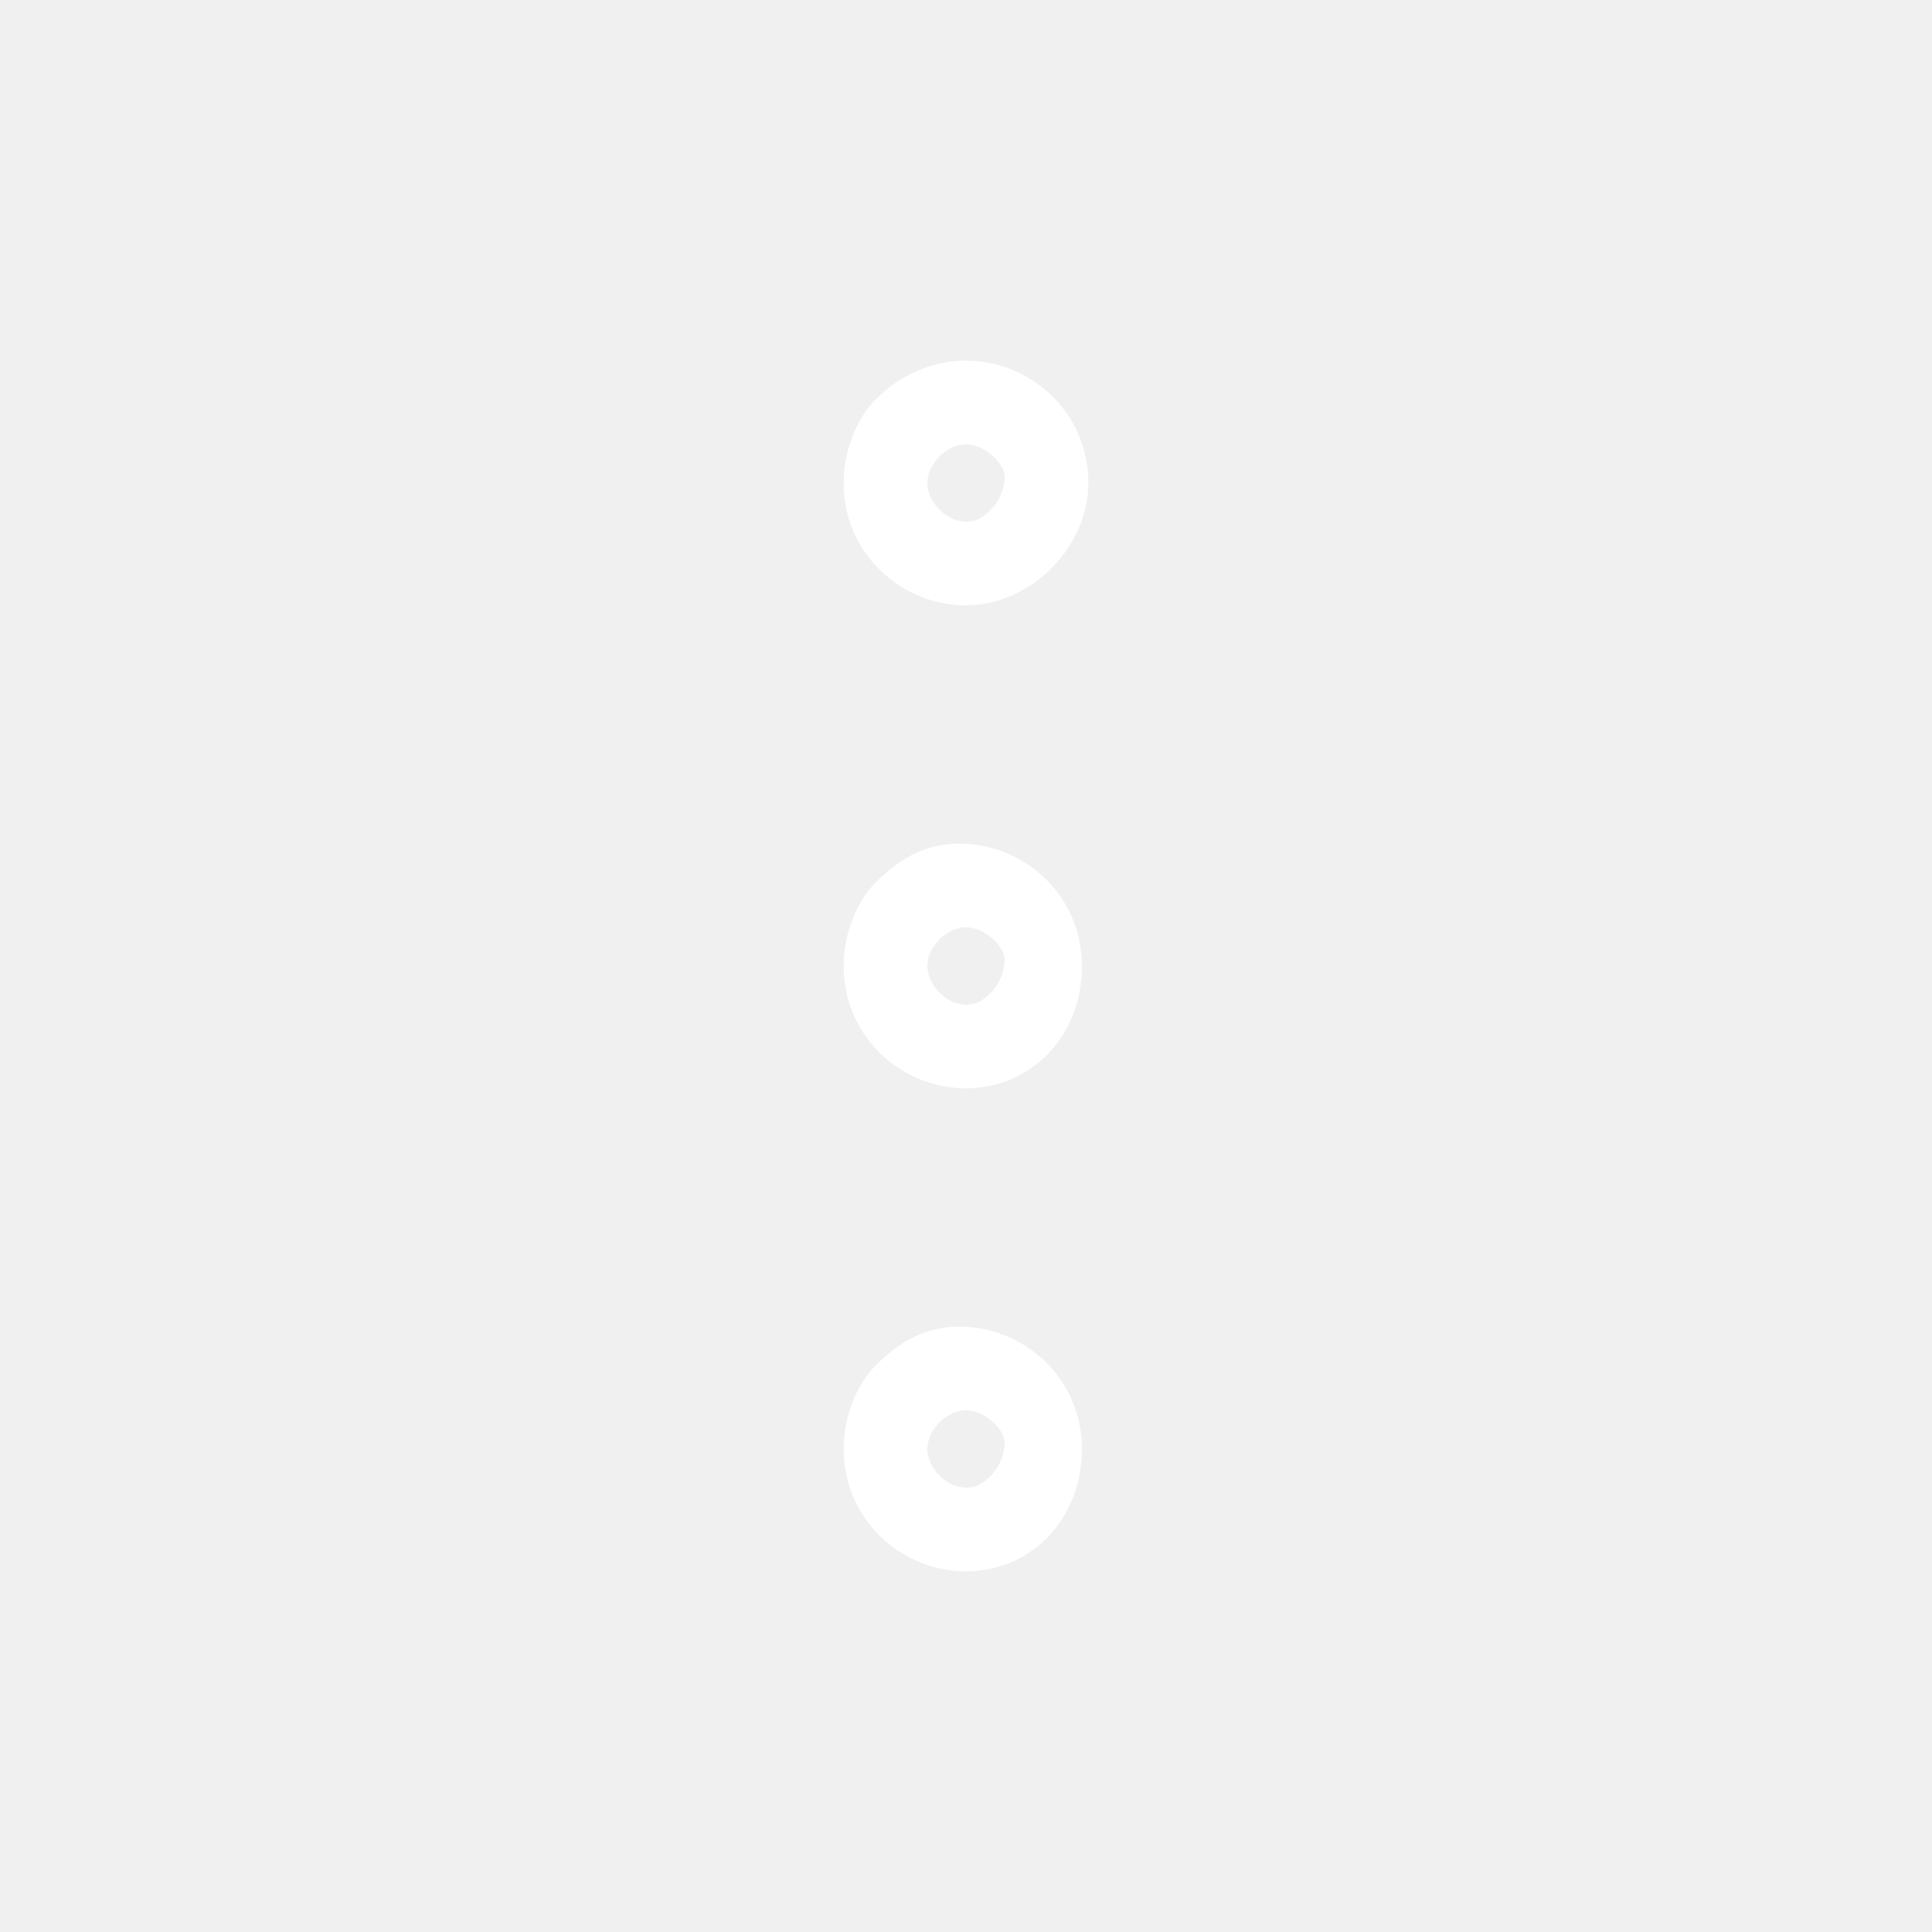
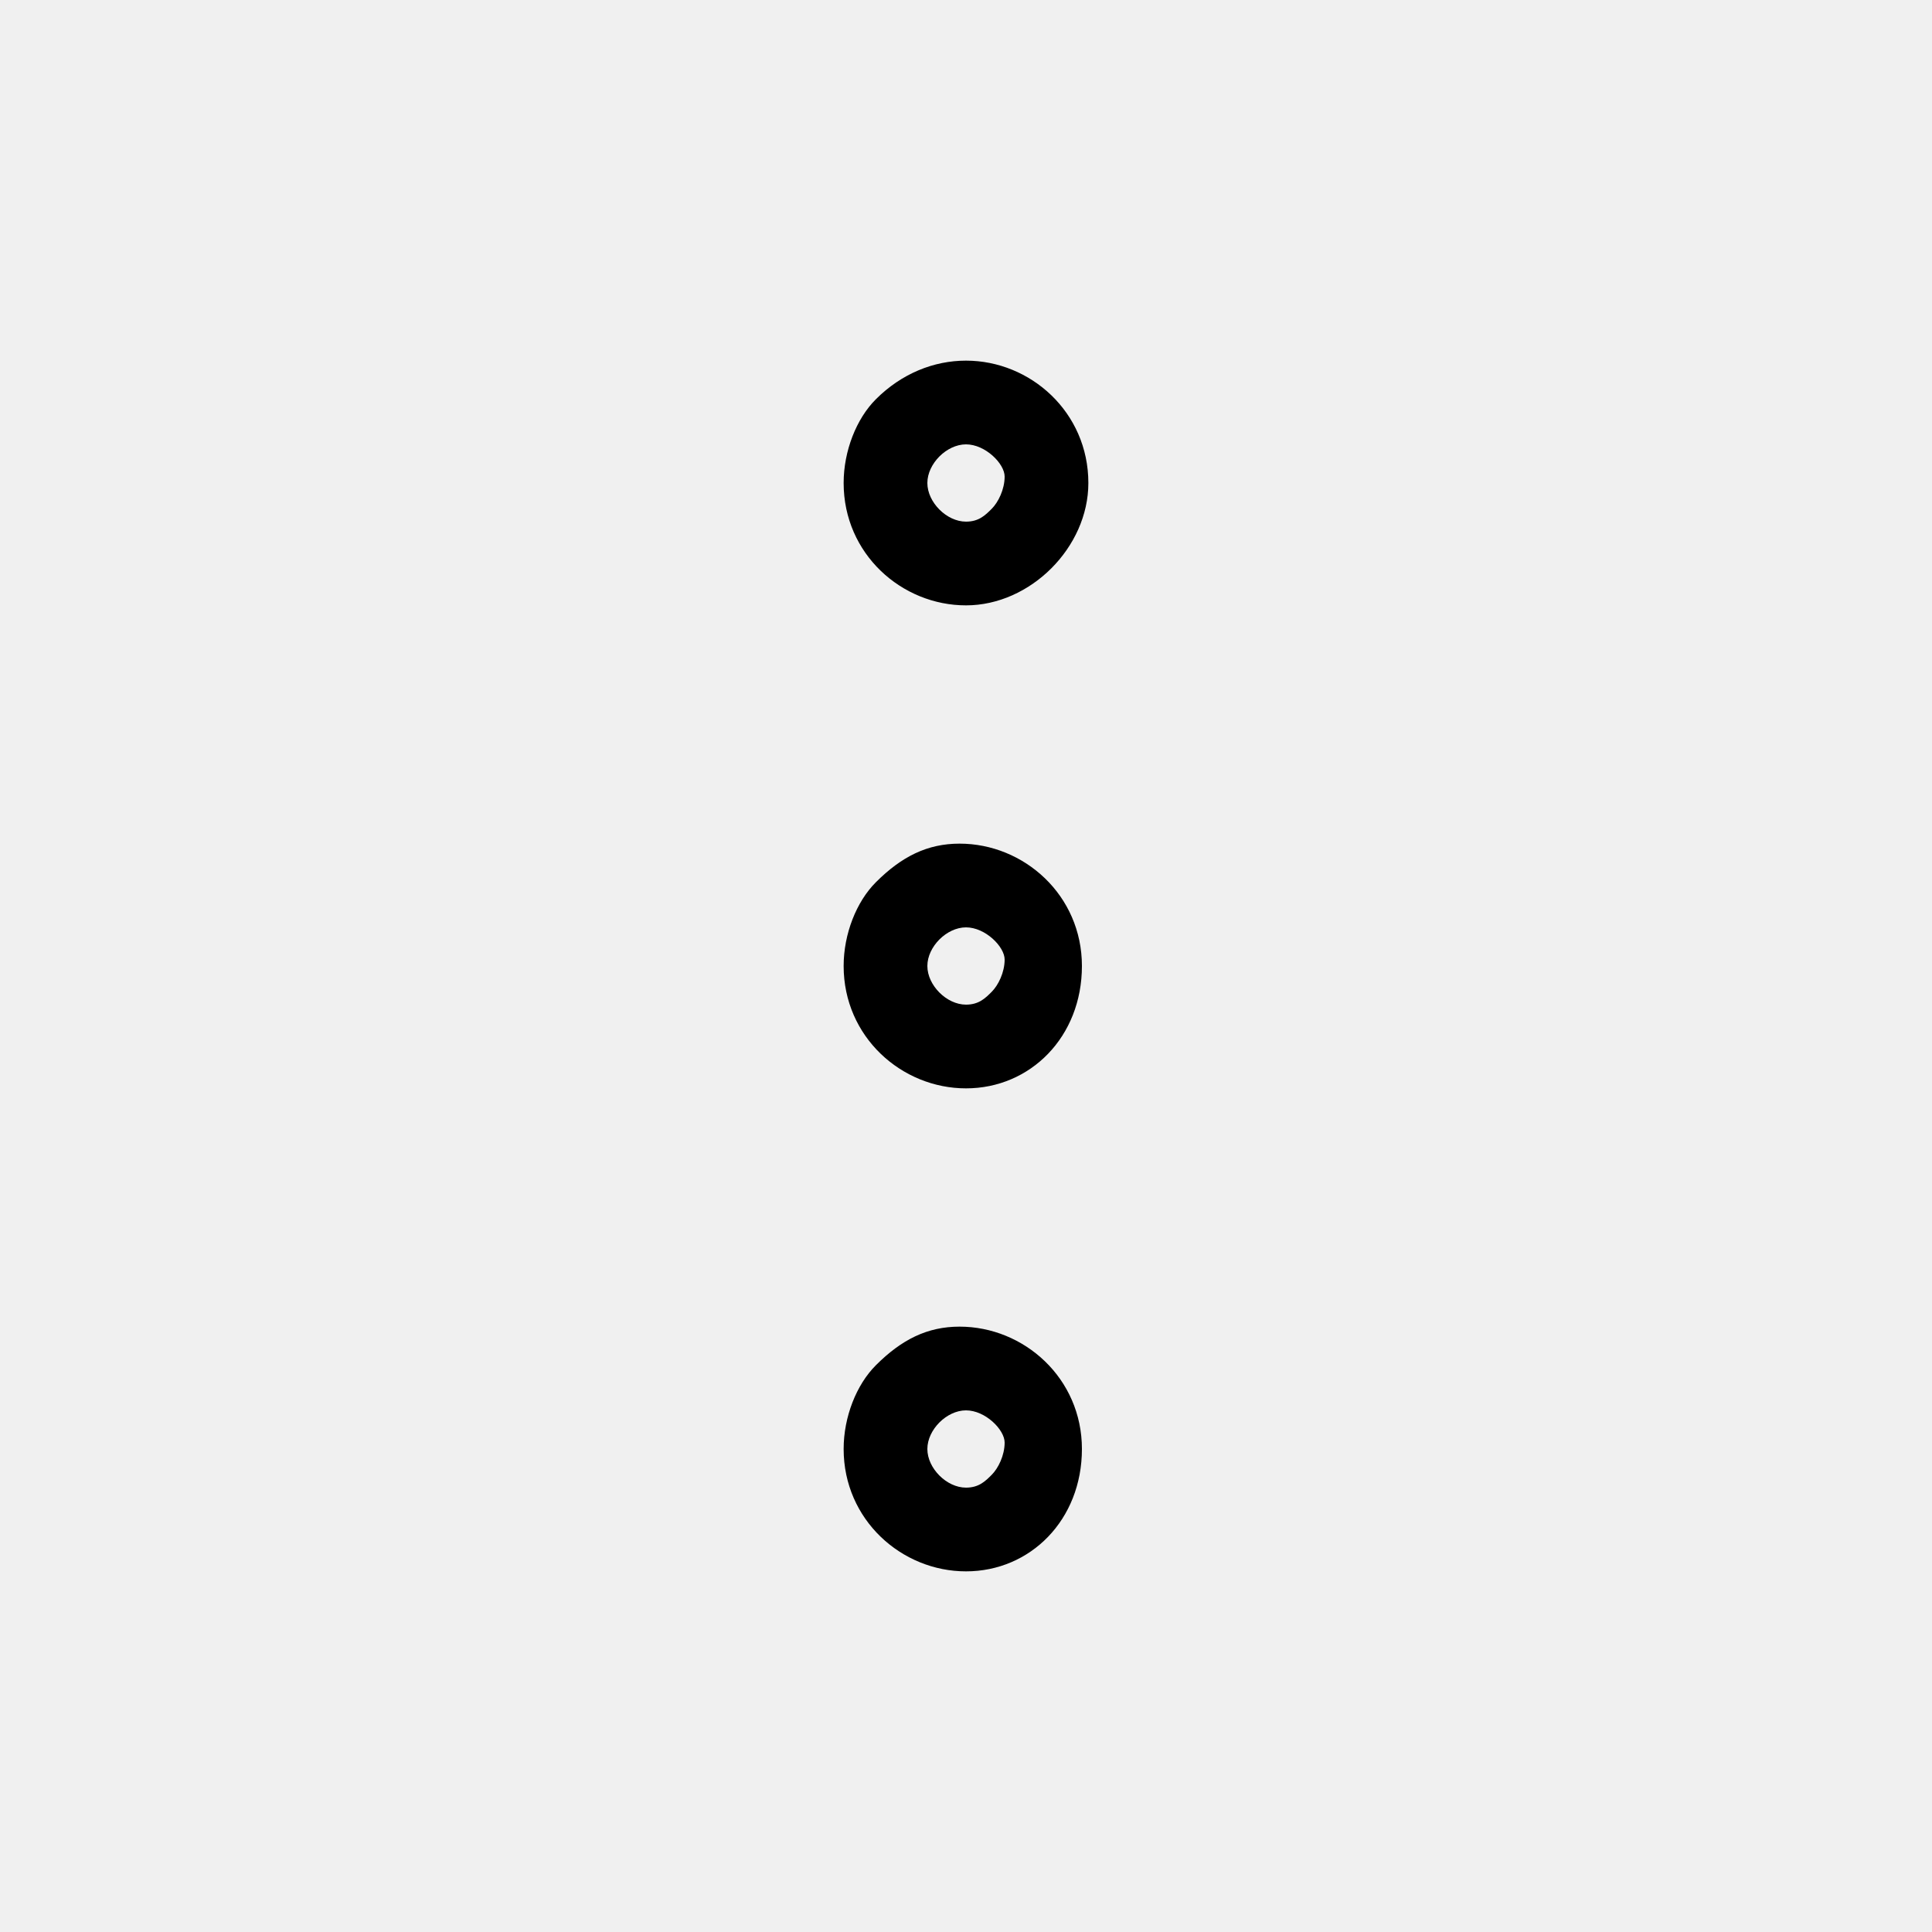
<svg xmlns="http://www.w3.org/2000/svg" version="1.1" id="Слой_1" x="0px" y="0px" viewBox="0 0 30 30" style="enable-background:new 0 0 30 30;" xml:space="preserve">
-   <style type="text/css">
- 	.st0{fill:#FFFFFF;}
- </style>
-   <path class="st0" d="M15,24.4c-1,0-1.9-0.8-1.9-1.9c0-0.5,0.2-1,0.5-1.3c0.4-0.4,0.8-0.6,1.3-0.6c1,0,1.9,0.8,1.9,1.9  S16,24.4,15,24.4z M15,21.9c-0.3,0-0.6,0.3-0.6,0.6s0.3,0.6,0.6,0.6c0.2,0,0.3-0.1,0.4-0.2c0.1-0.1,0.2-0.3,0.2-0.5  C15.6,22.2,15.3,21.9,15,21.9z" />
-   <path class="st0" d="M15,16.9c-1,0-1.9-0.8-1.9-1.9c0-0.5,0.2-1,0.5-1.3c0.4-0.4,0.8-0.6,1.3-0.6c1,0,1.9,0.8,1.9,1.9  S16,16.9,15,16.9z M15,14.4c-0.3,0-0.6,0.3-0.6,0.6c0,0.3,0.3,0.6,0.6,0.6c0.2,0,0.3-0.1,0.4-0.2c0.1-0.1,0.2-0.3,0.2-0.5  C15.6,14.7,15.3,14.4,15,14.4z" />
-   <path class="st0" d="M15,9.4c-1,0-1.9-0.8-1.9-1.9c0-0.5,0.2-1,0.5-1.3C14,5.8,14.5,5.6,15,5.6c1,0,1.9,0.8,1.9,1.9  C16.9,8.5,16,9.4,15,9.4z M15,6.9c-0.3,0-0.6,0.3-0.6,0.6c0,0.3,0.3,0.6,0.6,0.6c0.2,0,0.3-0.1,0.4-0.2c0.1-0.1,0.2-0.3,0.2-0.5  C15.6,7.2,15.3,6.9,15,6.9z" />
+   <path d="M15,24.4c-1,0-1.9-0.8-1.9-1.9c0-0.5,0.2-1,0.5-1.3c0.4-0.4,0.8-0.6,1.3-0.6c1,0,1.9,0.8,1.9,1.9S16,24.4,15,24.4z M15,21.9c-0.3,0-0.6,0.3-0.6,0.6s0.3,0.6,0.6,0.6c0.2,0,0.3-0.1,0.4-0.2c0.1-0.1,0.2-0.3,0.2-0.5C15.6,22.2,15.3,21.9,15,21.9z" />
+   <path d="M15,16.9c-1,0-1.9-0.8-1.9-1.9c0-0.5,0.2-1,0.5-1.3c0.4-0.4,0.8-0.6,1.3-0.6c1,0,1.9,0.8,1.9,1.9S16,16.9,15,16.9z M15,14.4c-0.3,0-0.6,0.3-0.6,0.6c0,0.3,0.3,0.6,0.6,0.6c0.2,0,0.3-0.1,0.4-0.2c0.1-0.1,0.2-0.3,0.2-0.5C15.6,14.7,15.3,14.4,15,14.4z" />
+   <path d="M15,9.4c-1,0-1.9-0.8-1.9-1.9c0-0.5,0.2-1,0.5-1.3C14,5.8,14.5,5.6,15,5.6c1,0,1.9,0.8,1.9,1.9C16.9,8.5,16,9.4,15,9.4z M15,6.9c-0.3,0-0.6,0.3-0.6,0.6c0,0.3,0.3,0.6,0.6,0.6c0.2,0,0.3-0.1,0.4-0.2c0.1-0.1,0.2-0.3,0.2-0.5C15.6,7.2,15.3,6.9,15,6.9z" />
</svg>
